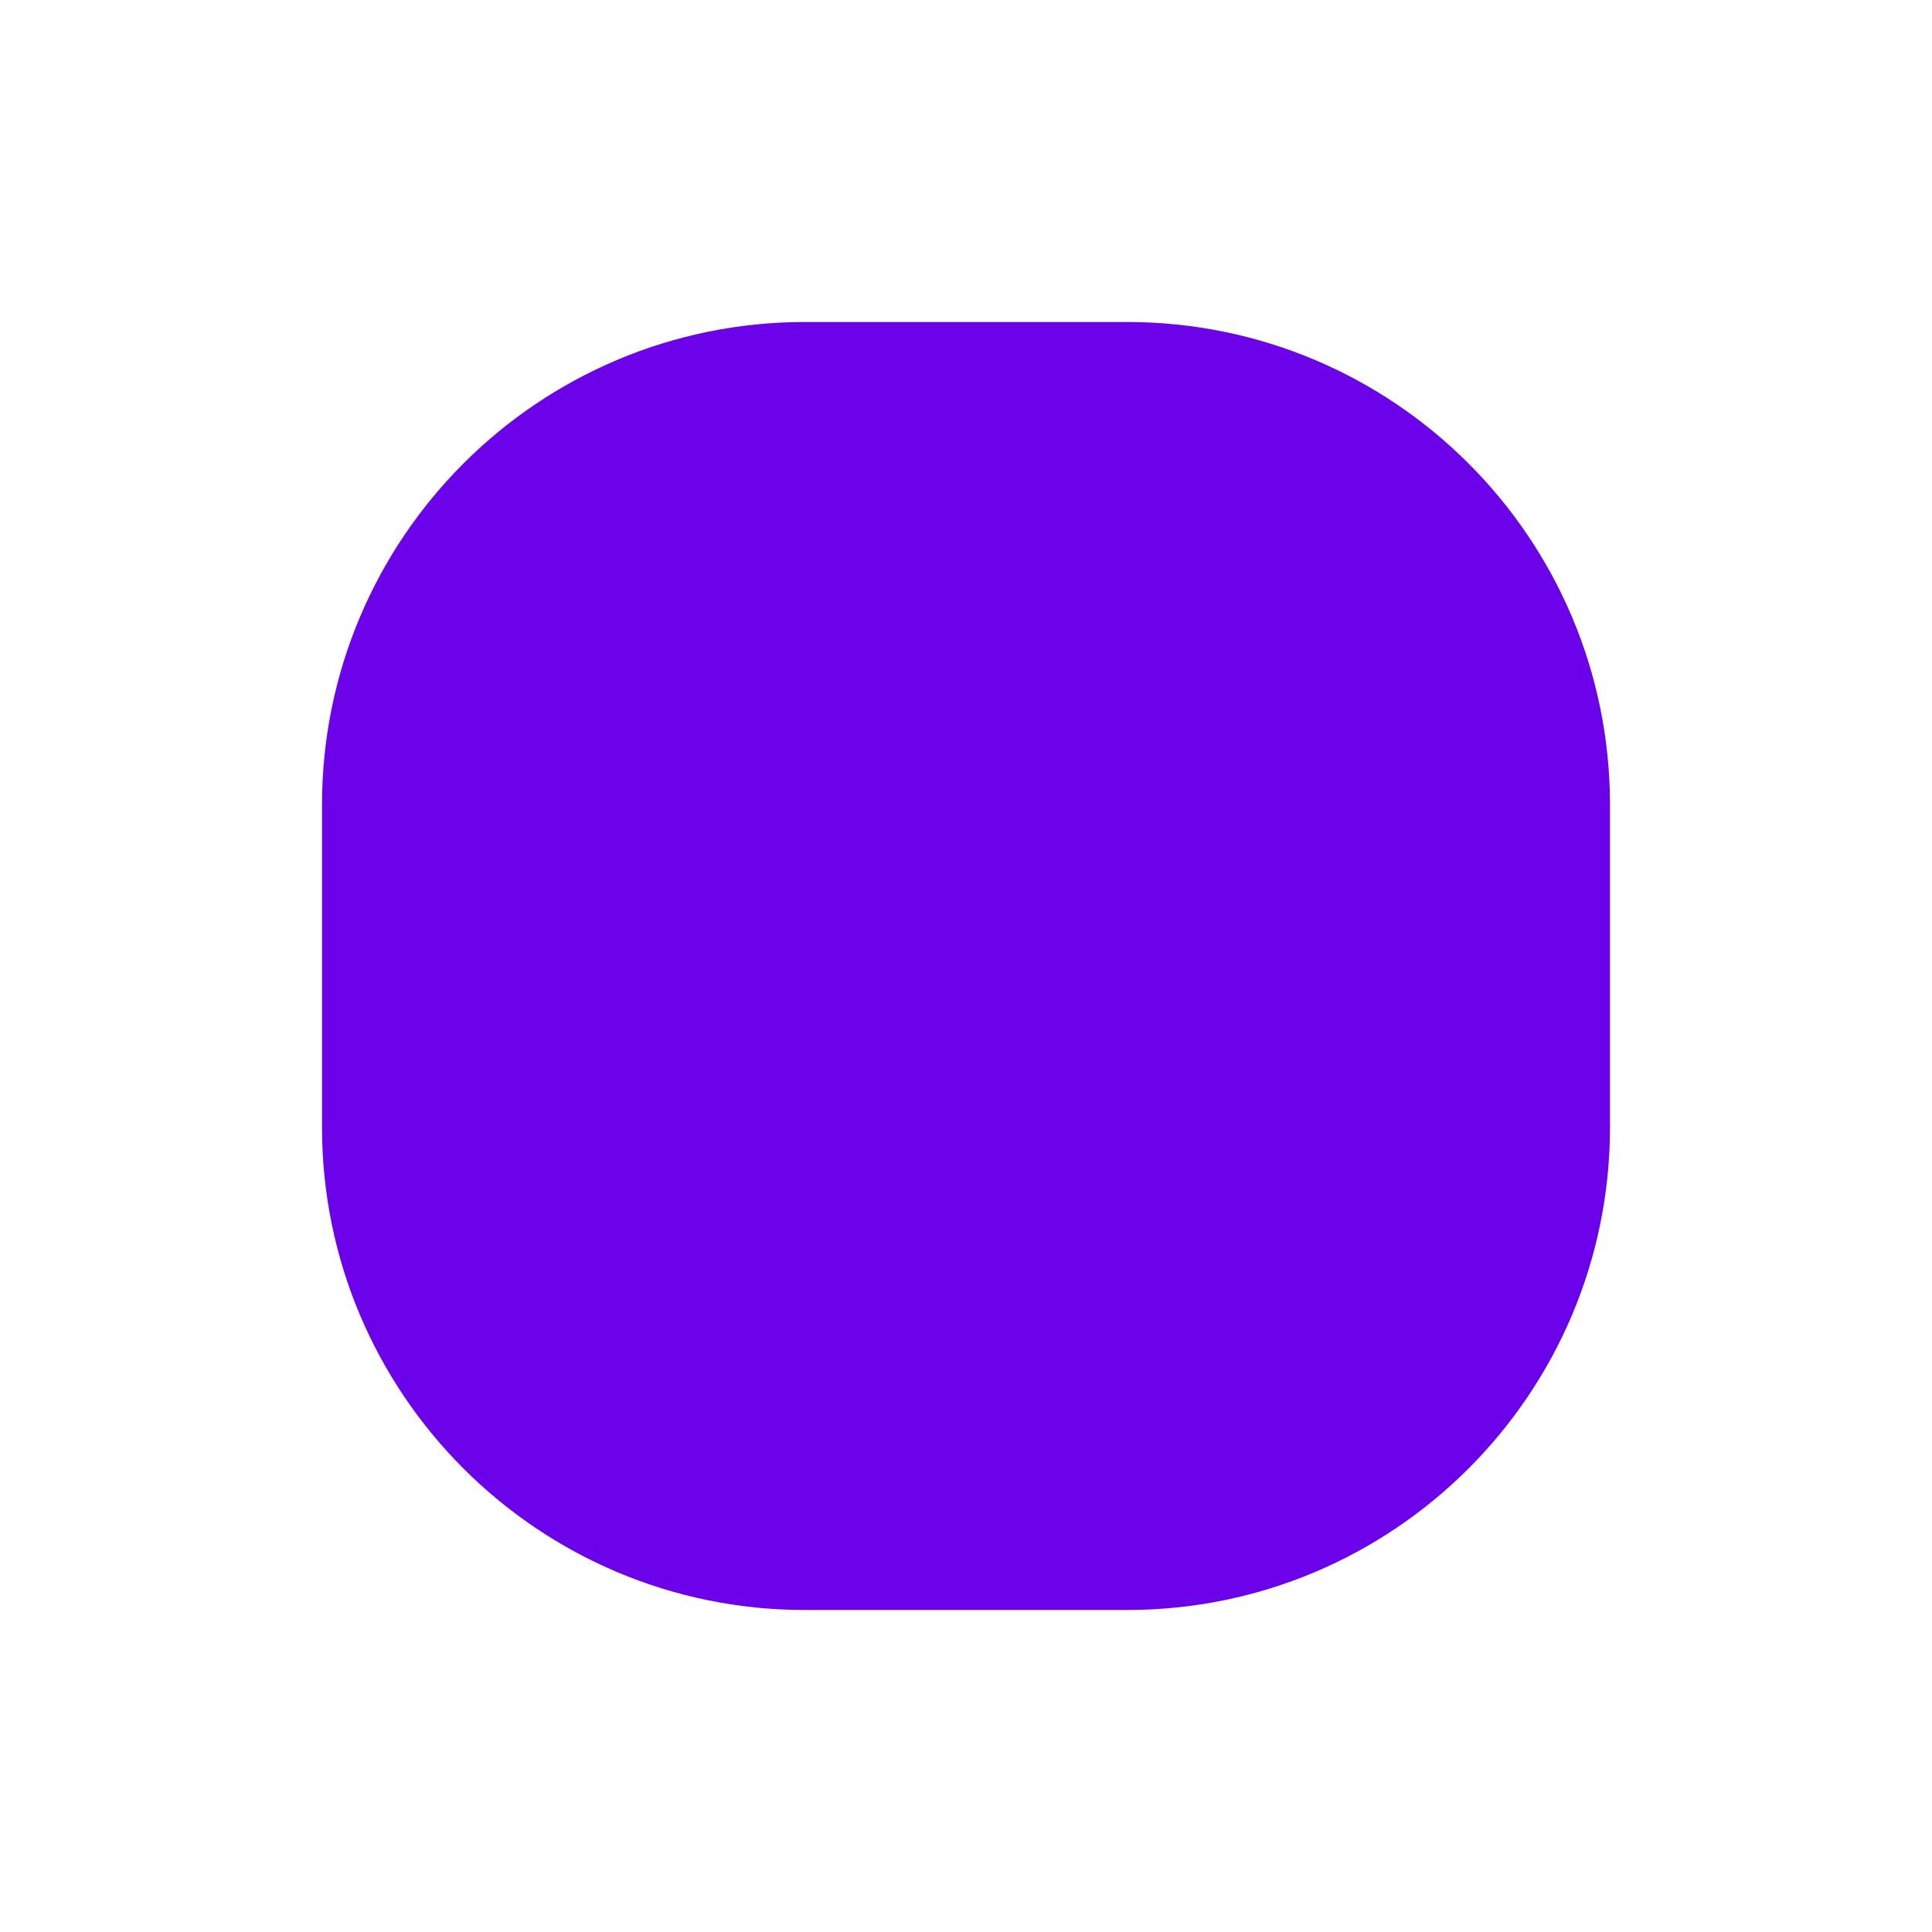
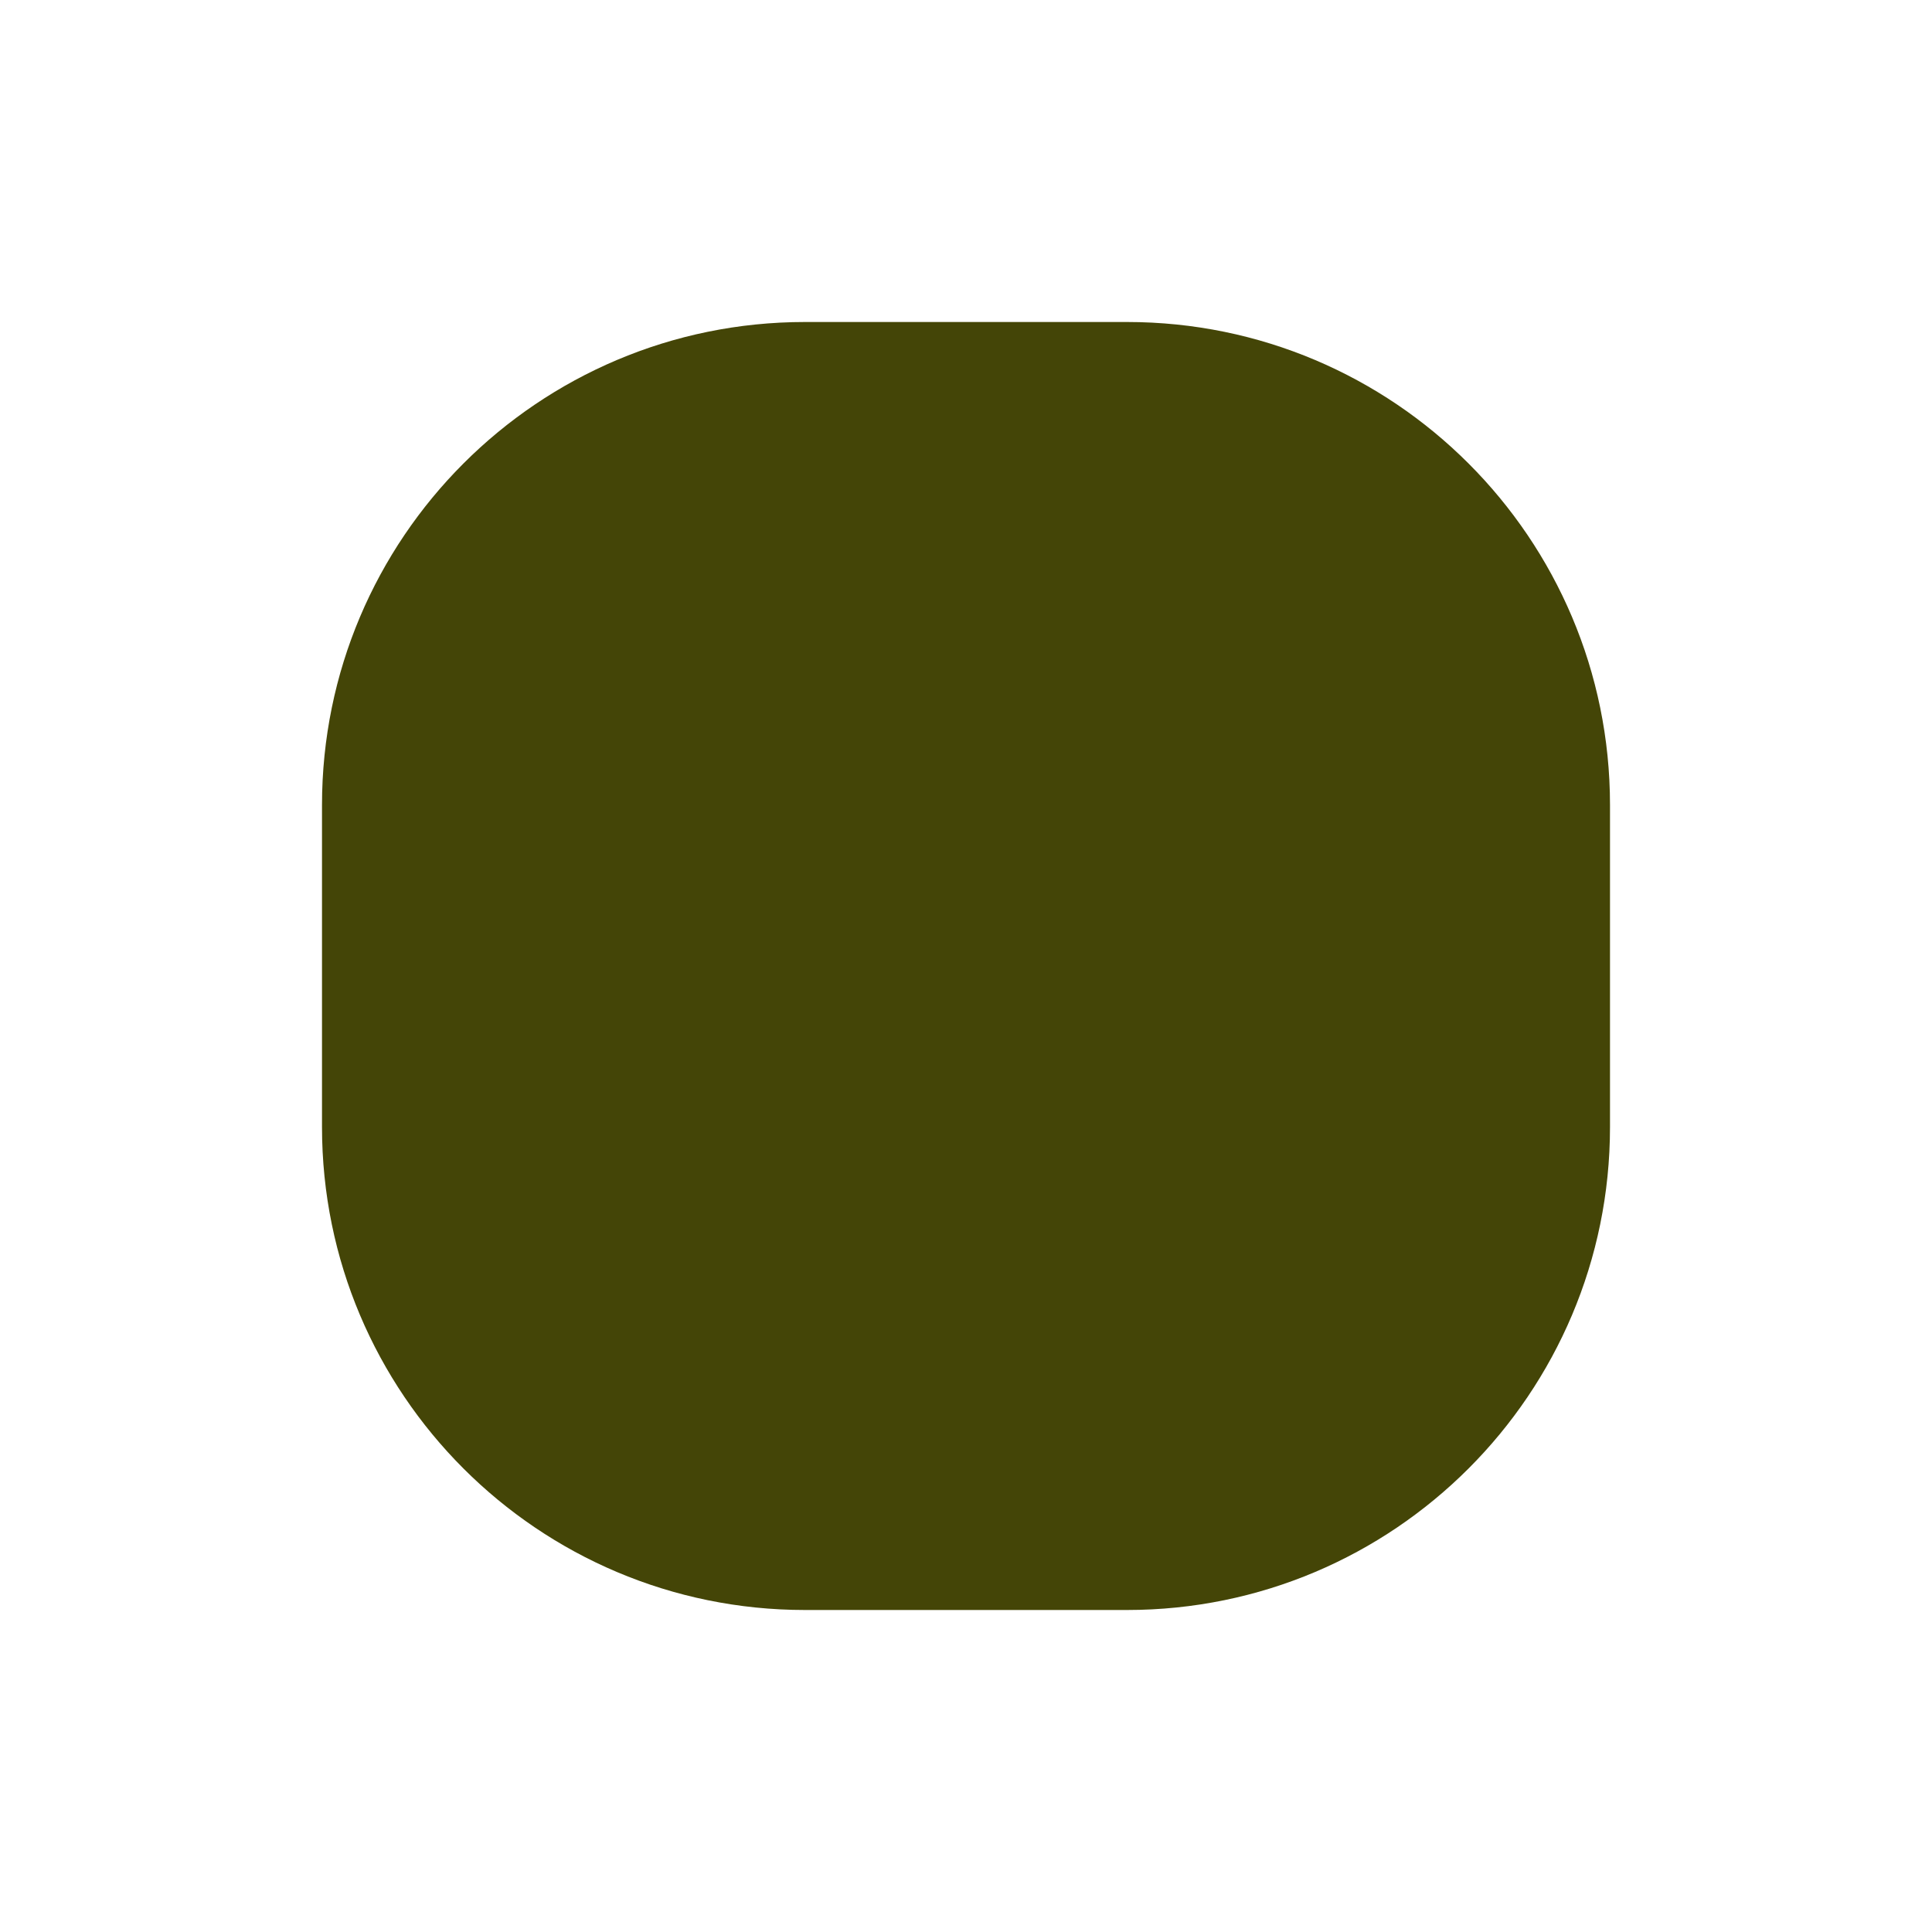
<svg xmlns="http://www.w3.org/2000/svg" width="30" height="30" version="1.1" id="svg6" viewBox="0 0 60 60">
  <defs id="defs10">
    </defs>
-   <path id="svg_1" width="40" height="40" x="10" y="10" fill="#015ad7" stroke="#000000" stroke-width="0" rx="0" d="m 25,10 h 10 a 15,15 45 0 1 15,15 v 10 a 15,15 135 0 1 -15,15 h -10 a 15,15 45 0 1 -15,-15 v -10 a 15,15 135 0 1 15,-15 z" style="fill:#6b02e9;fill-opacity:1" />
+   <path id="svg_1" width="40" height="40" x="10" y="10" fill="#015ad7" stroke="#000000" stroke-width="0" rx="0" d="m 25,10 h 10 a 15,15 45 0 1 15,15 v 10 a 15,15 135 0 1 -15,15 h -10 a 15,15 45 0 1 -15,-15 v -10 a 15,15 135 0 1 15,-15 z" style="fill:#444507;fill-opacity:1" />
</svg>
